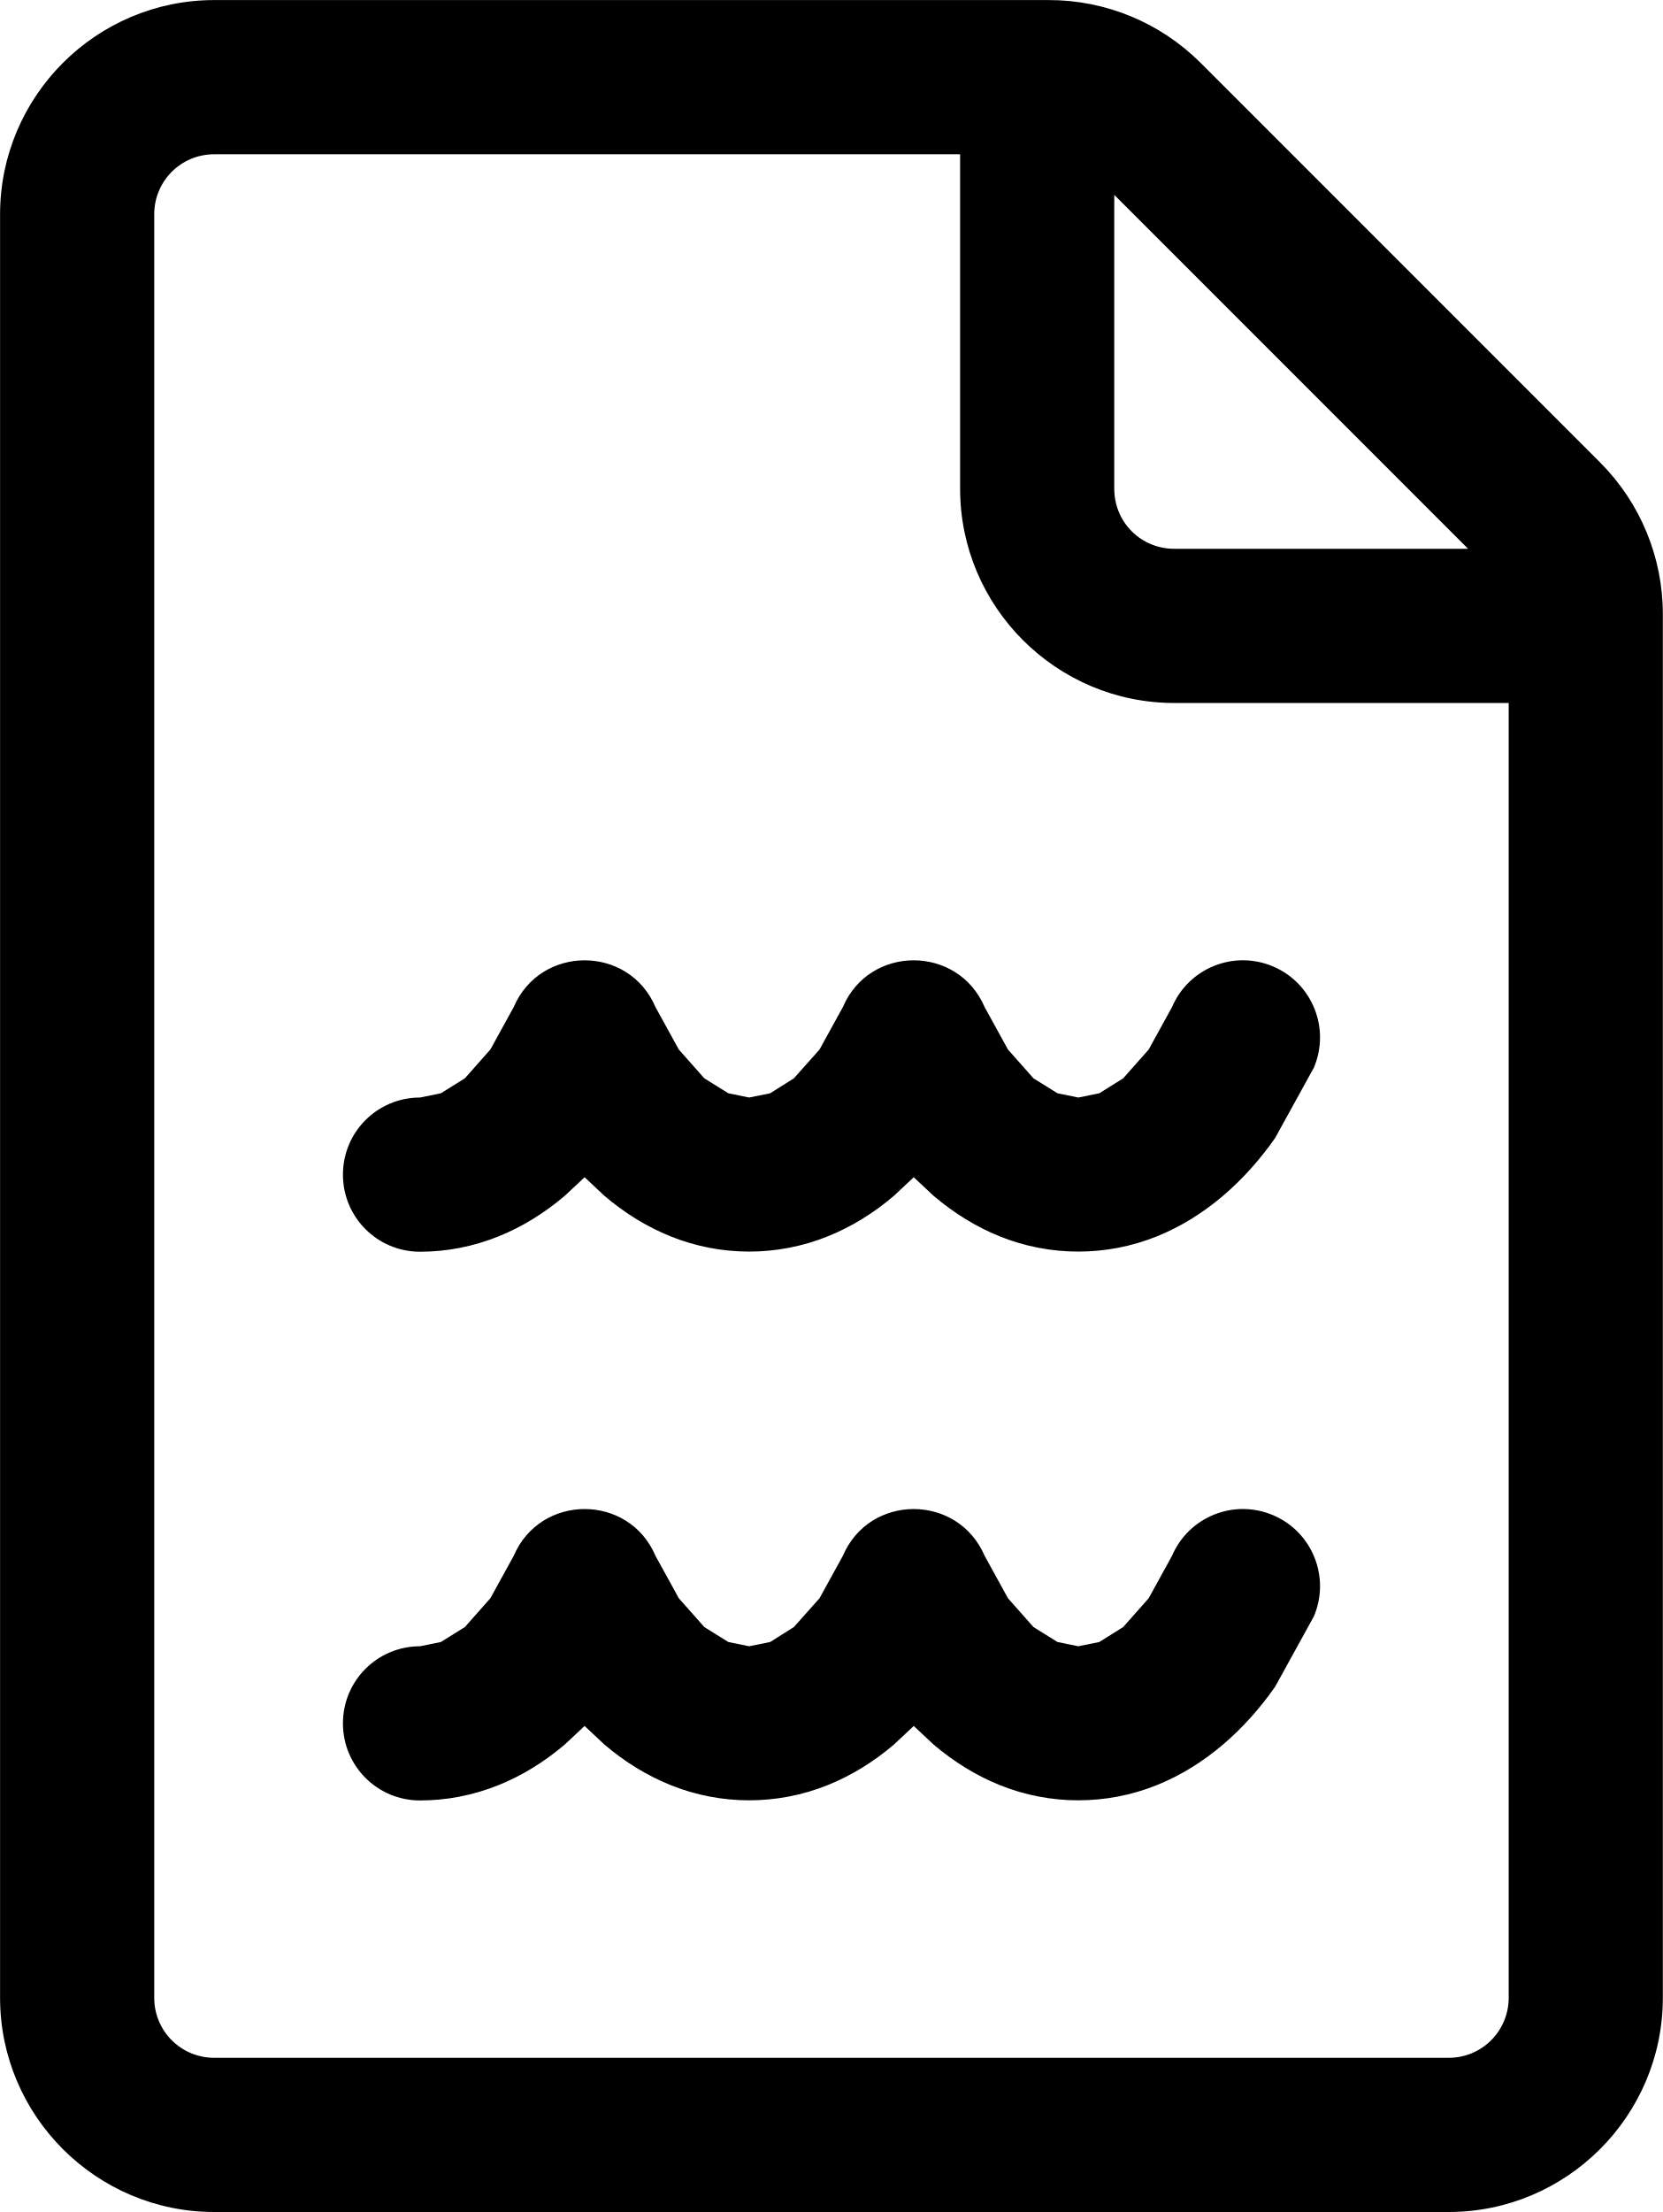
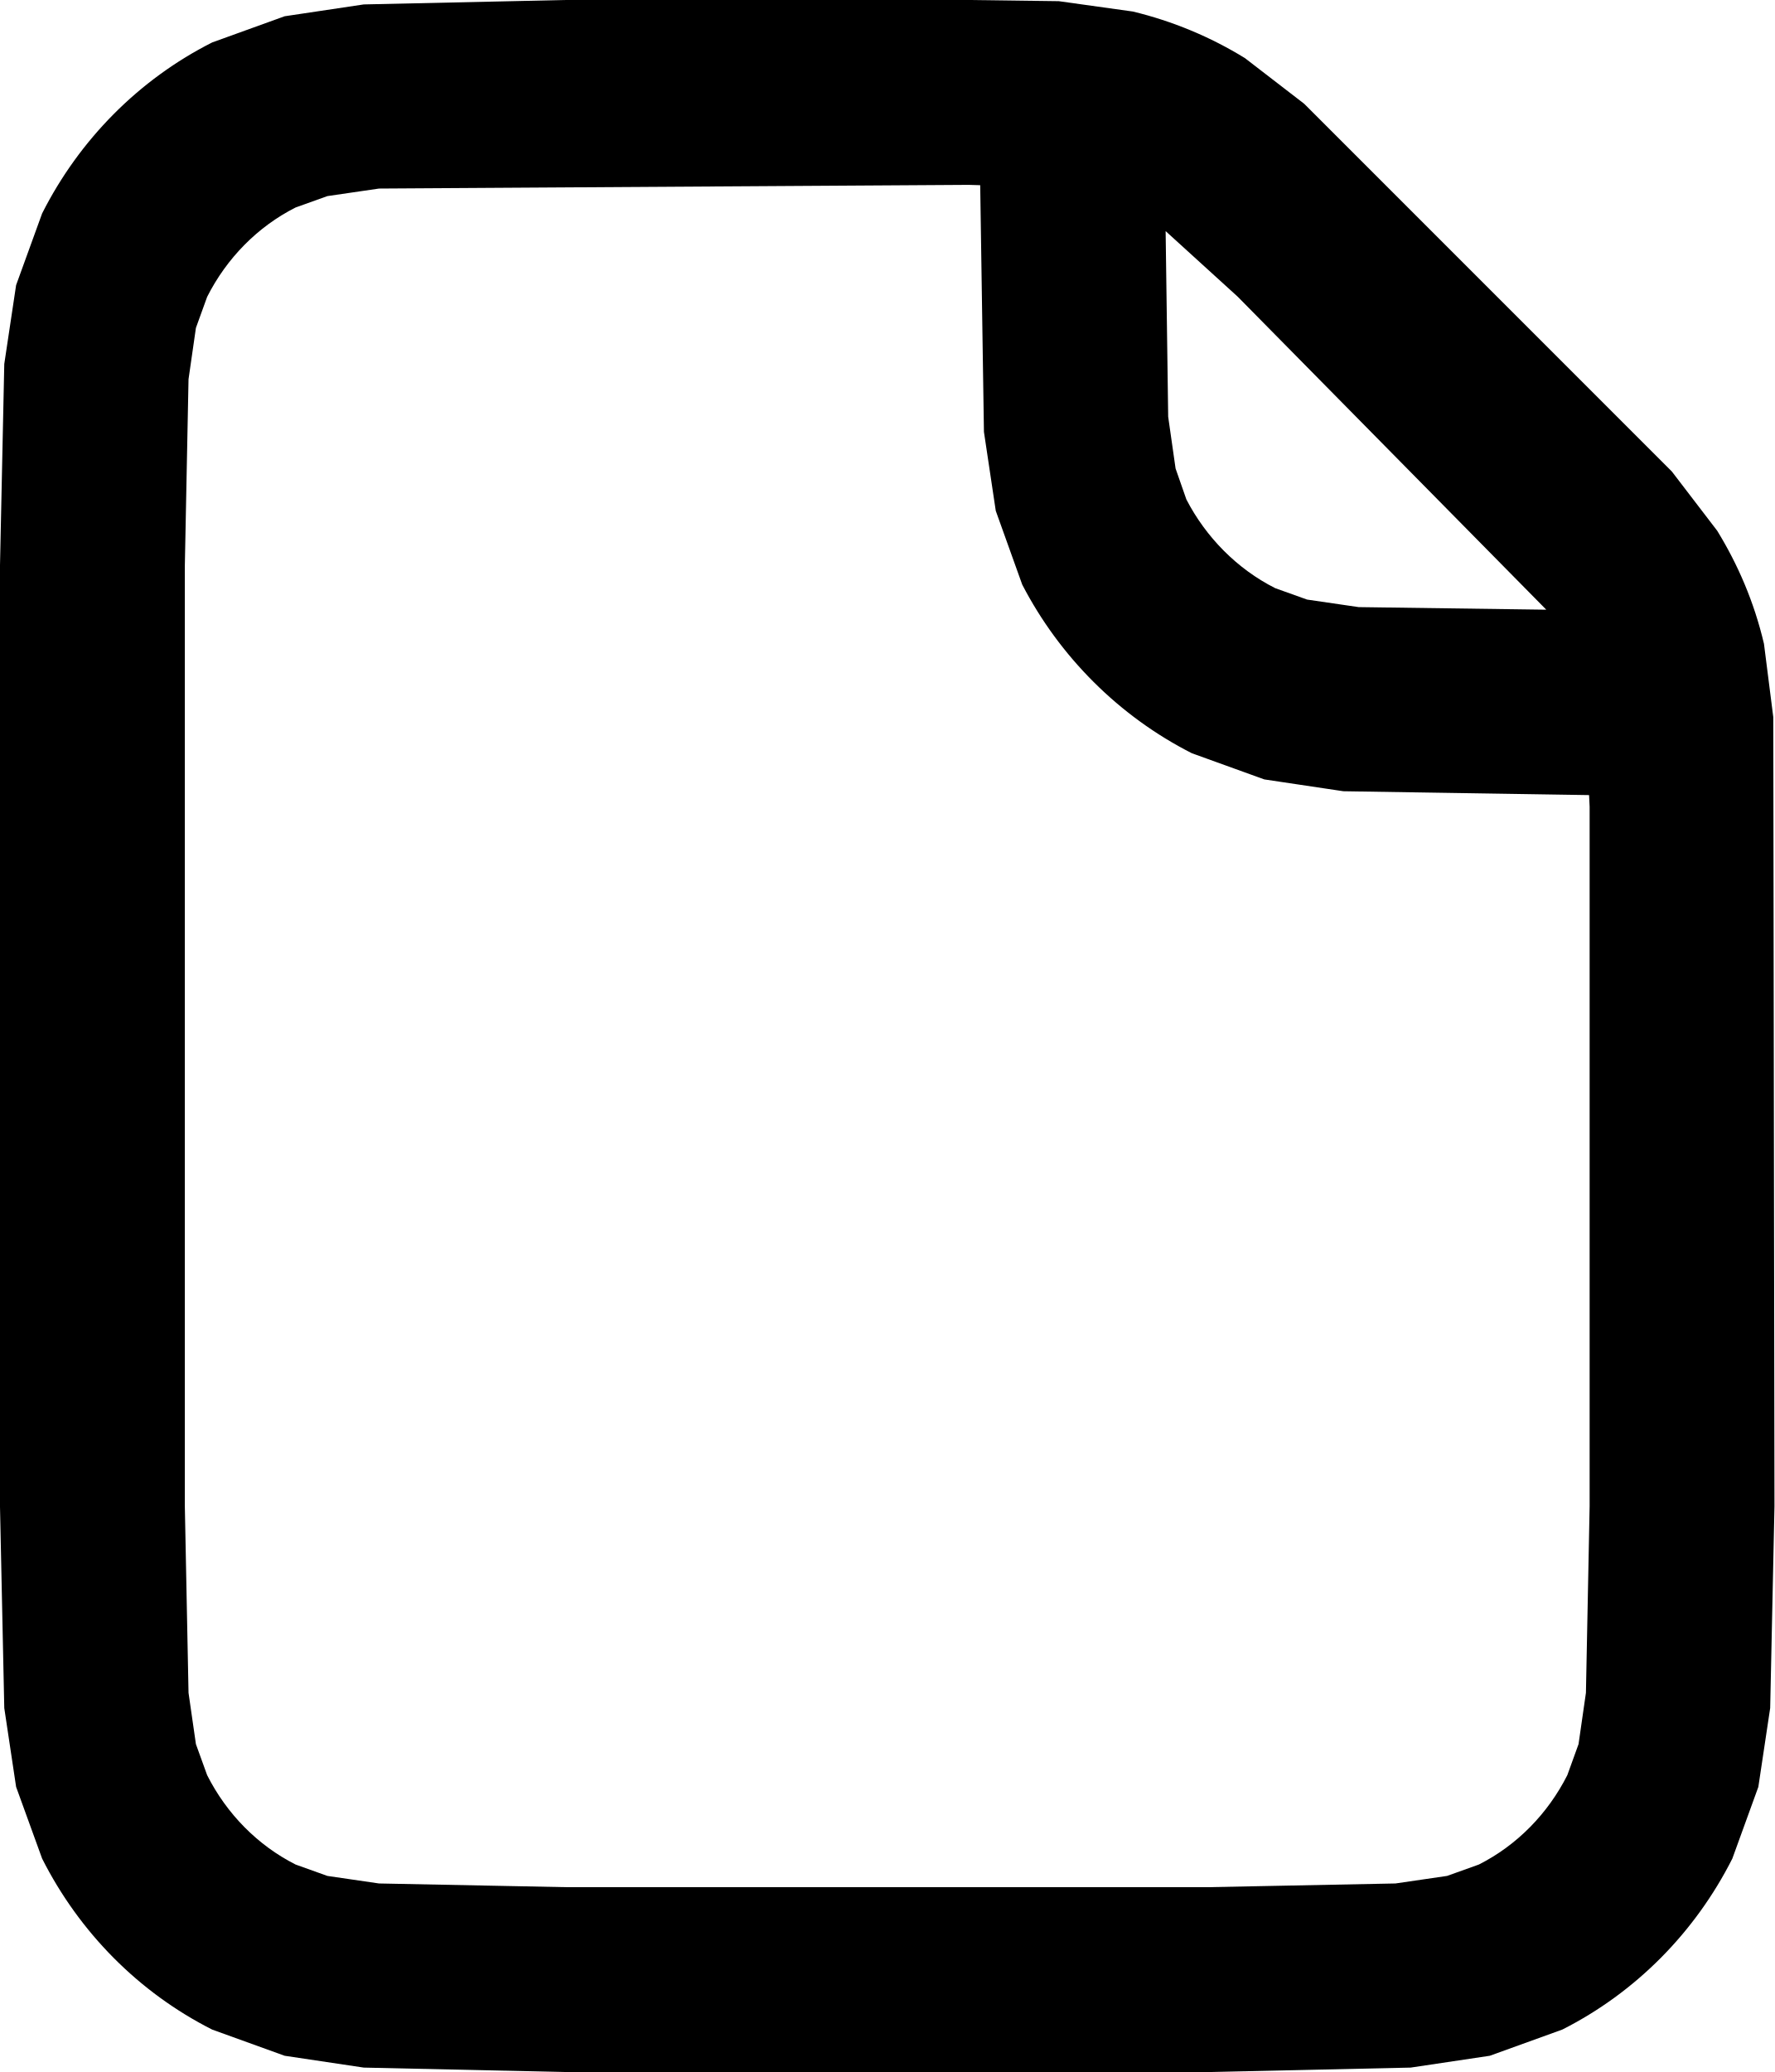
- <svg version="1.1" viewBox="0 0 9.684 12.878">
-   <g id="s" transform="matrix(0.79866 0 0 0.79866 -3.14472 -1.5474)">
-     <path d="M7 11.062C7.194 11.062 7.387 11.025 7.573 10.95C7.742 10.882 7.904 10.783 8.056 10.654L8.2 10.519L8.344 10.654C8.495 10.783 8.658 10.882 8.827 10.95C9.194 11.098 9.606 11.098 9.973 10.95C10.142 10.882 10.305 10.783 10.456 10.654L10.6 10.519L10.744 10.654C10.896 10.783 11.058 10.882 11.227 10.95C11.594 11.098 12.006 11.098 12.373 10.95C12.726 10.808 13.018 10.543 13.235 10.233L13.517 9.721C13.639 9.436 13.507 9.105 13.221 8.983C12.936 8.861 12.605 8.993 12.483 9.279L12.313 9.588L12.127 9.798L11.953 9.907L11.8 9.938L11.648 9.907L11.473 9.798L11.287 9.588L11.117 9.279C10.922 8.824 10.277 8.824 10.083 9.279L9.913 9.588L9.726 9.798L9.553 9.907L9.4 9.938L9.248 9.907L9.073 9.798L8.887 9.588L8.717 9.279C8.523 8.824 7.878 8.824 7.683 9.279L7.513 9.588L7.327 9.798L7.152 9.907L7 9.938C6.689 9.938 6.438 10.189 6.438 10.5C6.438 10.811 6.689 11.062 7 11.062ZM7 15.062C7.194 15.062 7.387 15.025 7.573 14.95C7.742 14.882 7.904 14.783 8.056 14.654L8.2 14.519L8.344 14.654C8.495 14.783 8.658 14.882 8.827 14.95C9.194 15.098 9.606 15.098 9.973 14.95C10.142 14.882 10.305 14.783 10.456 14.654L10.6 14.519L10.744 14.654C10.896 14.783 11.058 14.882 11.227 14.95C11.594 15.098 12.006 15.098 12.373 14.95C12.726 14.808 13.018 14.543 13.235 14.233L13.517 13.721C13.639 13.436 13.507 13.105 13.221 12.983C12.936 12.861 12.605 12.993 12.483 13.279L12.313 13.588L12.127 13.798L11.953 13.907L11.8 13.938L11.648 13.907L11.473 13.798L11.287 13.588L11.117 13.279C10.922 12.824 10.277 12.824 10.083 13.279L9.913 13.588L9.726 13.798L9.553 13.907L9.4 13.938L9.248 13.907L9.073 13.798L8.887 13.588L8.717 13.279C8.523 12.824 7.878 12.824 7.683 13.279L7.513 13.588L7.327 13.798L7.152 13.907L7 13.938C6.689 13.938 6.438 14.189 6.438 14.5C6.438 14.811 6.689 15.062 7 15.062ZM14.5 18.062C15.361 18.062 16.062 17.361 16.062 16.5L16.062 6.414C16.062 6 15.898 5.603 15.605 5.309L12.691 2.395C12.397 2.102 12 1.938 11.586 1.938L5.5 1.938C4.639 1.938 3.938 2.639 3.938 3.5L3.938 16.5C3.938 17.361 4.639 18.062 5.5 18.062L14.5 18.062ZM14.5 16.938L5.5 16.938C5.257 16.938 5.062 16.743 5.062 16.5L5.062 3.5C5.062 3.257 5.257 3.062 5.5 3.062L11.586 3.062C11.702 3.062 11.813 3.108 11.895 3.191L14.809 6.105C14.892 6.187 14.938 6.298 14.938 6.414L14.938 16.5C14.938 16.743 14.743 16.938 14.5 16.938ZM10.938 2.75L10.938 5.5C10.938 6.361 11.639 7.062 12.5 7.062L15.25 7.062C15.561 7.062 15.812 6.811 15.812 6.5C15.812 6.189 15.561 5.938 15.25 5.938L12.5 5.938C12.256 5.938 12.062 5.744 12.062 5.5L12.062 2.75C12.062 2.439 11.811 2.188 11.5 2.188C11.189 2.188 10.938 2.439 10.938 2.75Z" />
+ <svg version="1.1" viewBox="0 0 9.584 11.189">
+   <g id="s" transform="matrix(0.79866 0 0 0.79866 -3.1947 -2.39204)">
+     <path d="M10.55 2.995L7.825 2.995L6.46 3.025L5.925 3.105L5.435 3.282C4.94 3.532 4.537 3.939 4.285 4.438L4.109 4.923L4.029 5.456L4 6.82L4 13.18L4.029 14.544L4.109 15.077L4.285 15.562C4.537 16.061 4.94 16.468 5.435 16.718L5.925 16.895L6.46 16.975L7.825 17.005L12.175 17.005L13.54 16.975L14.075 16.895L14.565 16.718C15.06 16.468 15.463 16.061 15.715 15.562L15.891 15.077L15.971 14.544L16 13.18L15.992 7.844L15.929 7.348C15.862 7.063 15.752 6.811 15.613 6.584L15.306 6.183L12.82 3.697L12.419 3.388C12.185 3.244 11.93 3.138 11.661 3.073L11.16 3.003L10.55 2.995ZM10.55 4.245L11.251 4.265L11.365 4.287L11.772 4.457L12.37 5.001L14.482 7.143L14.547 7.236L14.712 7.635L14.75 8.45L14.75 13.18L14.725 14.441L14.675 14.788L14.599 14.998C14.467 15.259 14.258 15.472 14.001 15.602L13.786 15.679L13.437 15.73L12.175 15.755L7.825 15.755L6.563 15.73L6.214 15.679L5.999 15.602C5.742 15.472 5.533 15.259 5.401 14.998L5.325 14.788L5.275 14.441L5.25 13.18L5.25 6.82L5.275 5.559L5.325 5.212L5.401 5.002C5.533 4.741 5.742 4.528 5.999 4.398L6.214 4.321L6.563 4.27L10.55 4.245ZM10.625 4L10.654 5.915L10.734 6.449L10.913 6.948C11.165 7.434 11.567 7.838 12.06 8.088L12.55 8.265L13.085 8.345L15 8.375C15.345 8.375 15.625 8.095 15.625 7.75C15.625 7.405 15.345 7.125 15 7.125L13.188 7.1L12.839 7.049L12.624 6.972C12.366 6.842 12.155 6.627 12.023 6.372L11.95 6.163L11.9 5.813L11.875 4C11.875 3.655 11.595 3.375 11.25 3.375C10.905 3.375 10.625 3.655 10.625 4Z" />
  </g>
</svg>
